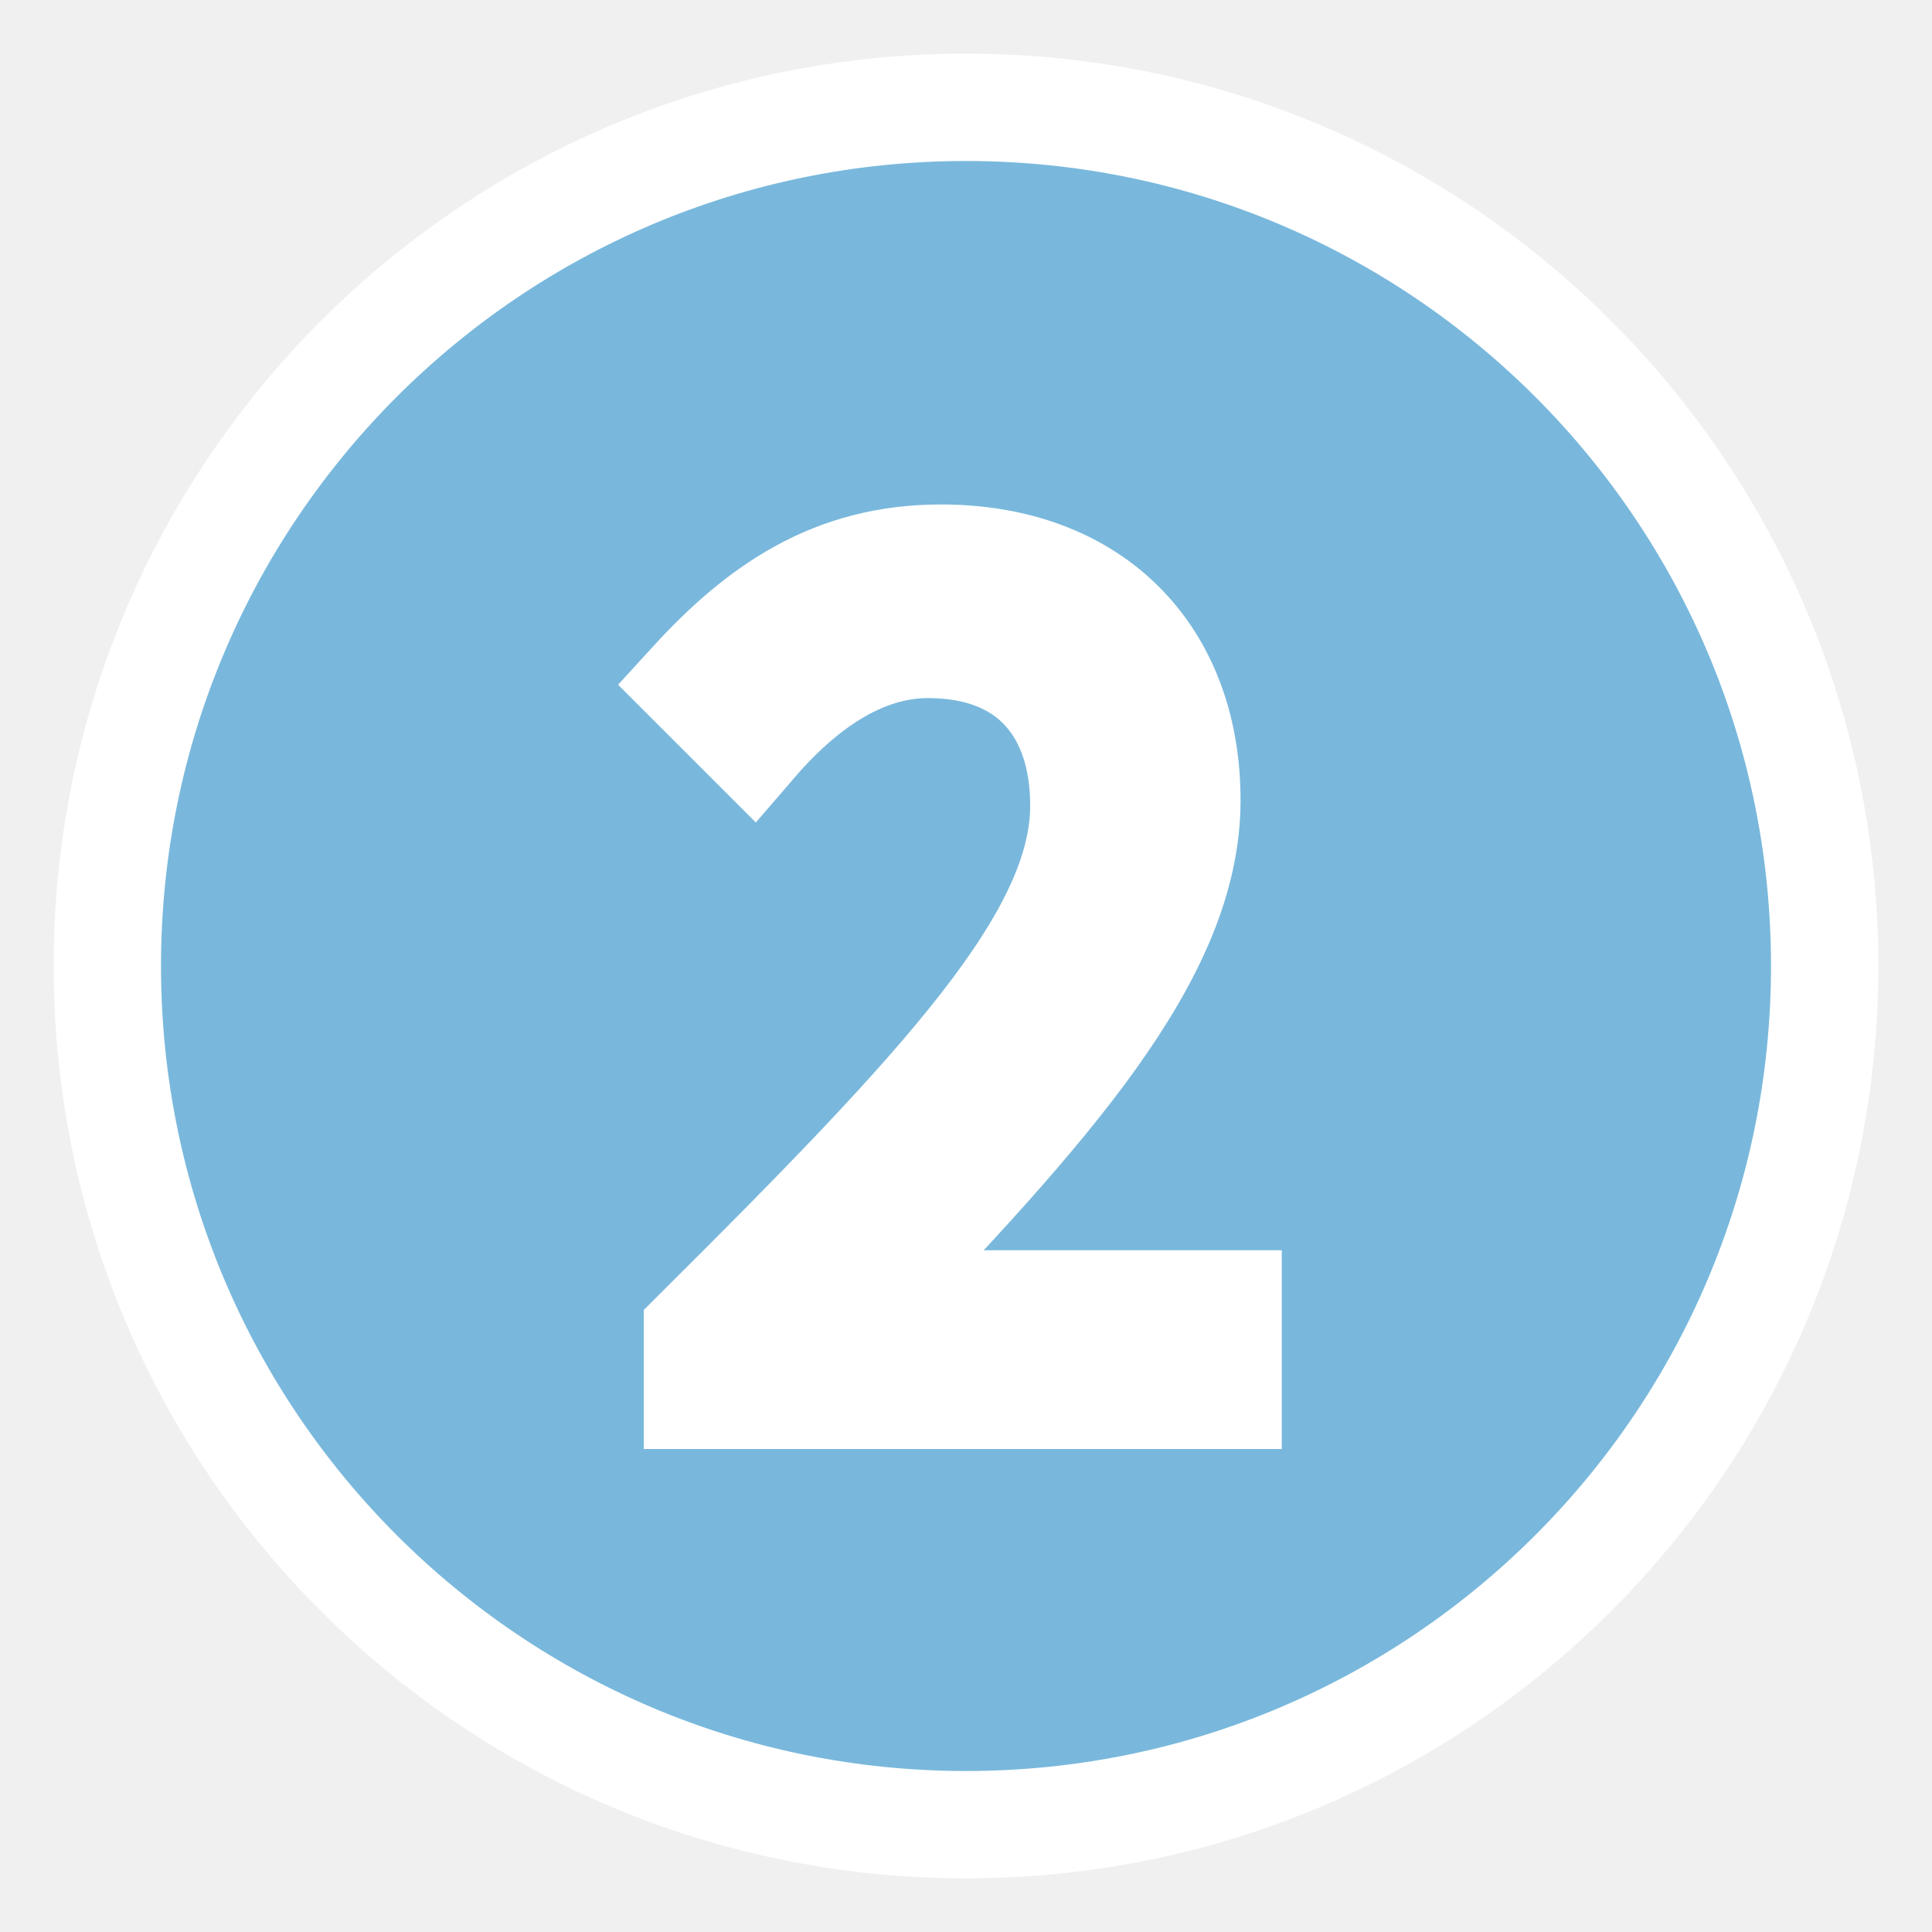
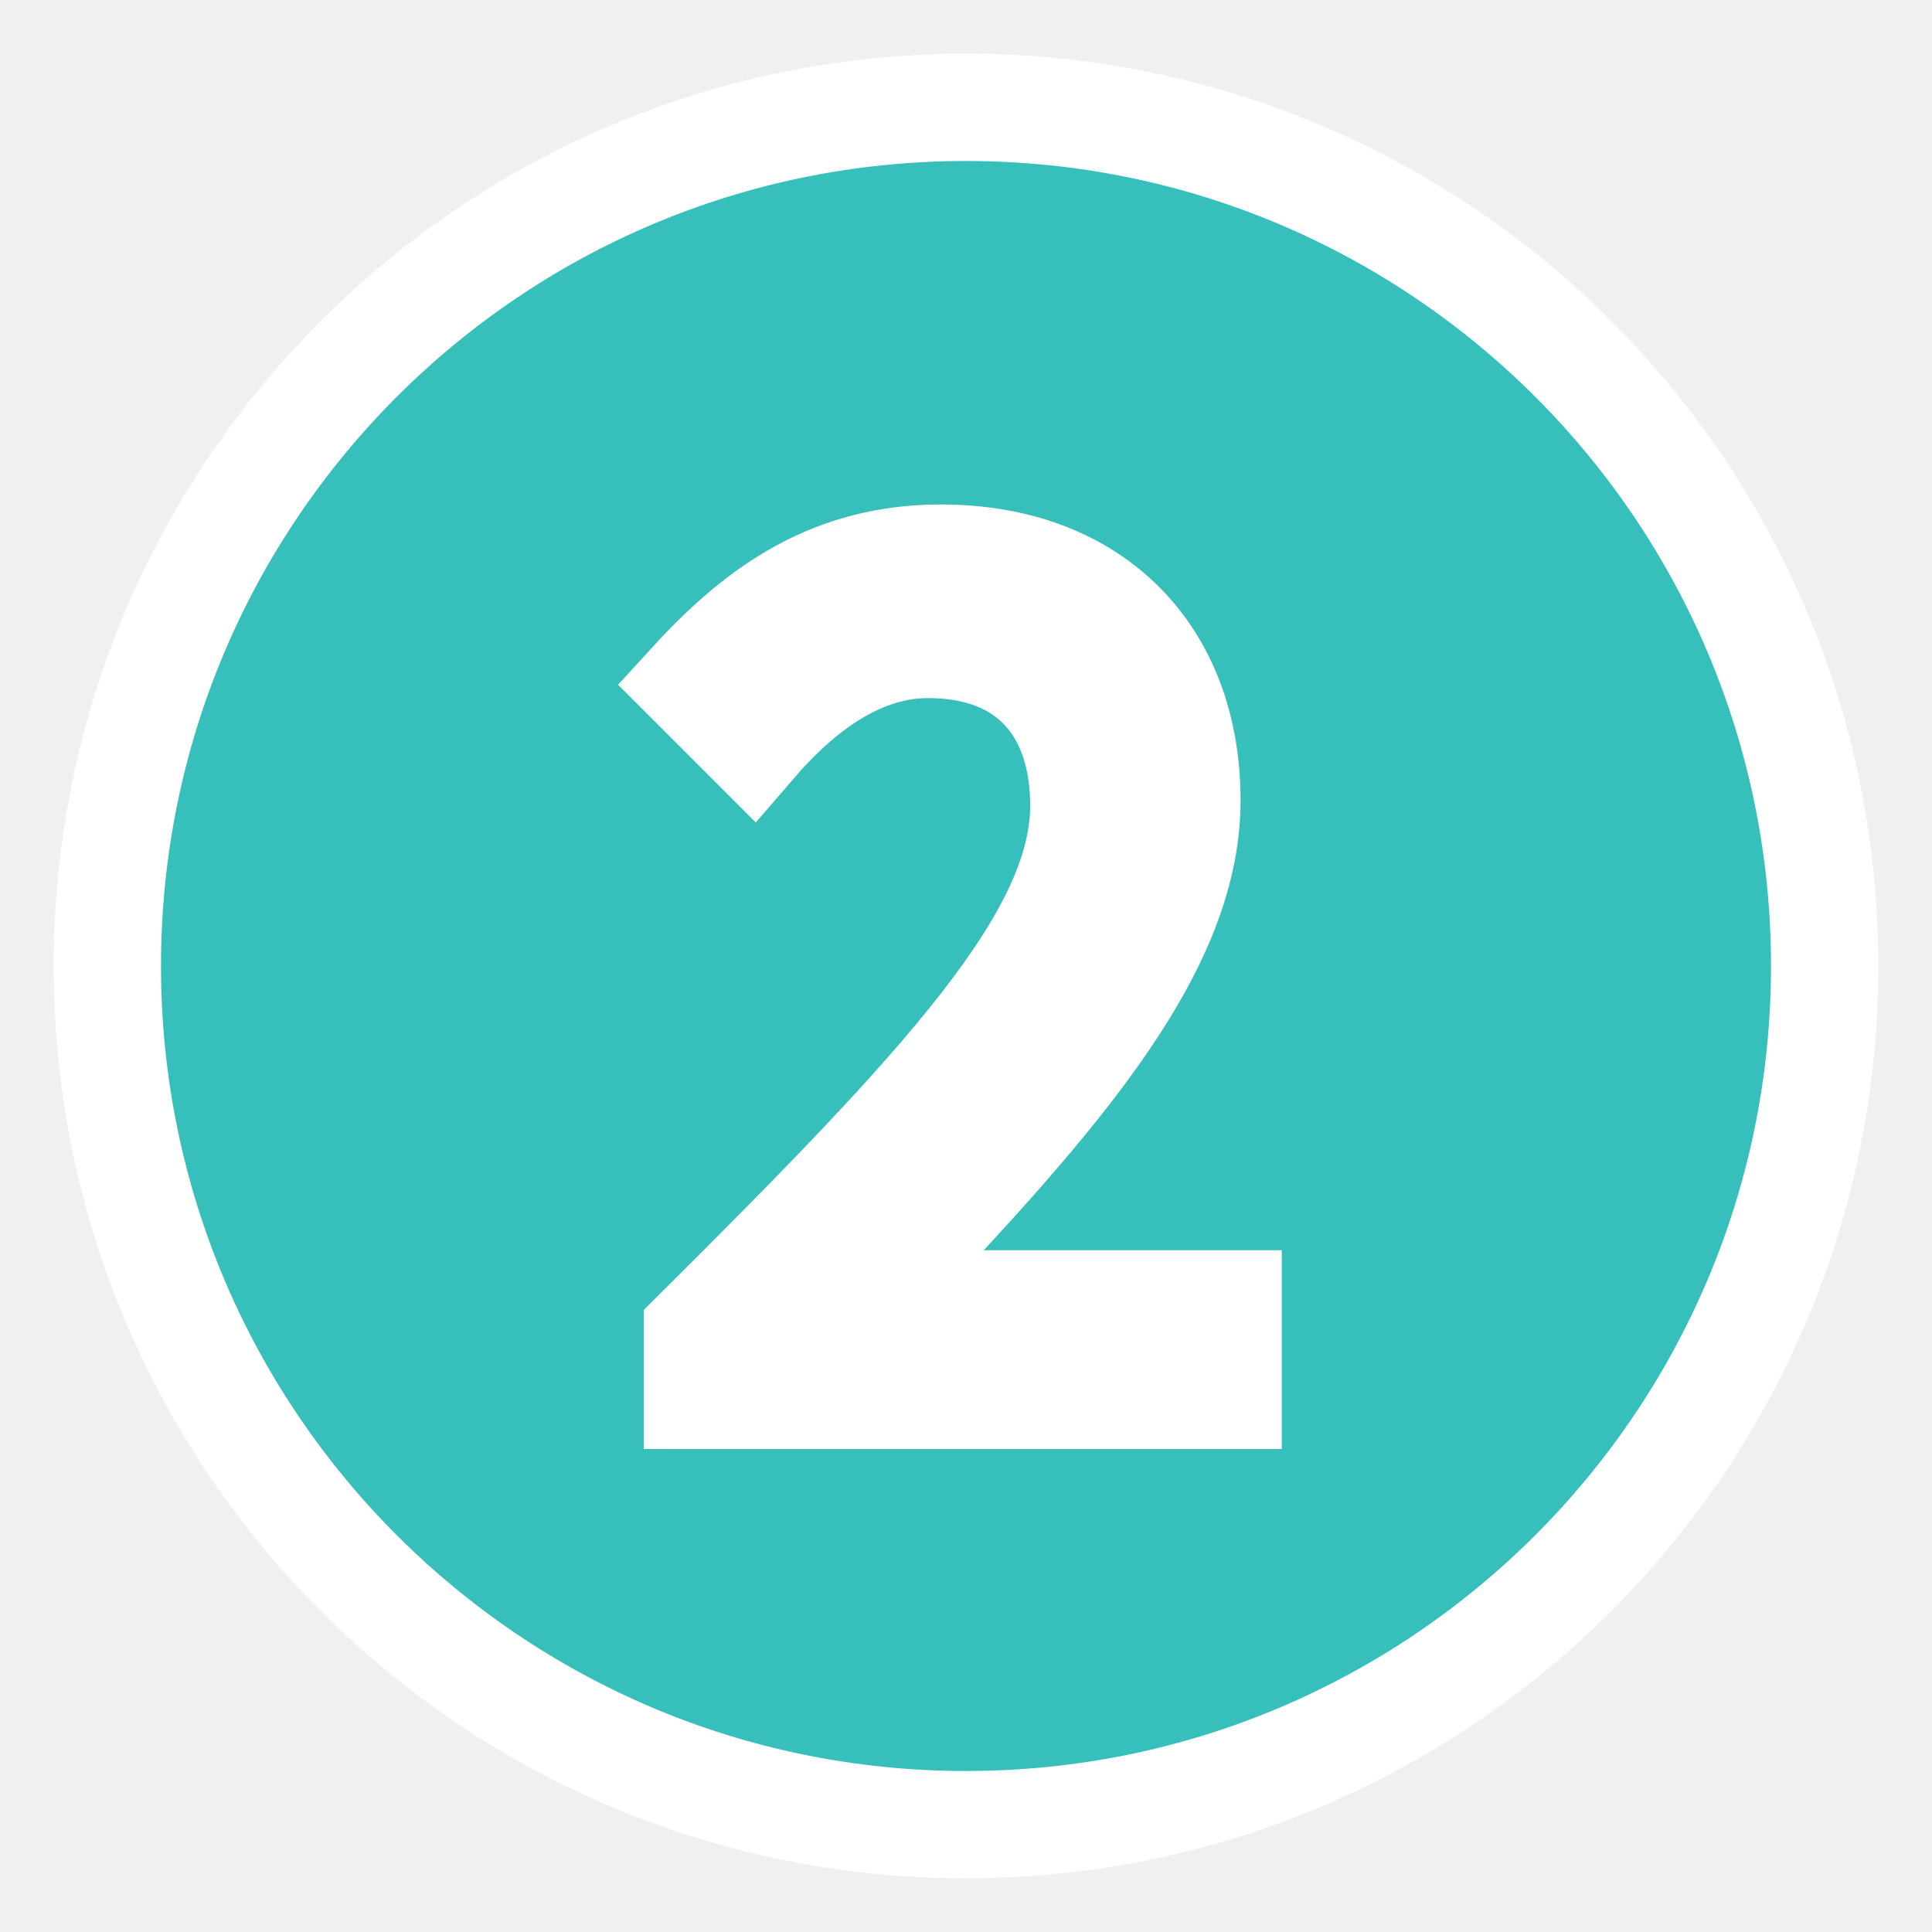
<svg xmlns="http://www.w3.org/2000/svg" width="18px" height="18px" viewBox="0 0 18 18" version="1.1">
  <defs />
-   <g id="All-Screens" stroke="#fff" stroke-width="1" fill="#79b8dc" fill-rule="evenodd">
+   <g id="All-Screens" stroke="#fff" stroke-width="1" fill="#36bfbb" fill-rule="evenodd">
    <g id="Flow-instructions" transform="translate(-303, -444)">
      <g id="Group-2-Copy" transform="translate(304, 445)">
        <g id="step2">
          <ellipse id="Oval" stroke="#fff" cx="8" cy="8" rx="8" ry="8" />
          <path d="M5.498,12 L10.442,12 L10.442,11.148 L8.222,11.148 C7.826,11.148 7.358,11.184 6.938,11.22 C8.75,9.324 10.058,7.896 10.058,6.456 C10.058,5.1 9.182,4.2 7.766,4.2 C6.77,4.2 6.086,4.668 5.45,5.364 L6.014,5.928 C6.458,5.412 7.01,5.004 7.646,5.004 C8.618,5.004 9.098,5.628 9.098,6.504 C9.098,7.74 7.802,9.12 5.498,11.412 L5.498,12 Z" id="2" fill="#0081CB" />
        </g>
      </g>
    </g>
  </g>
</svg>
